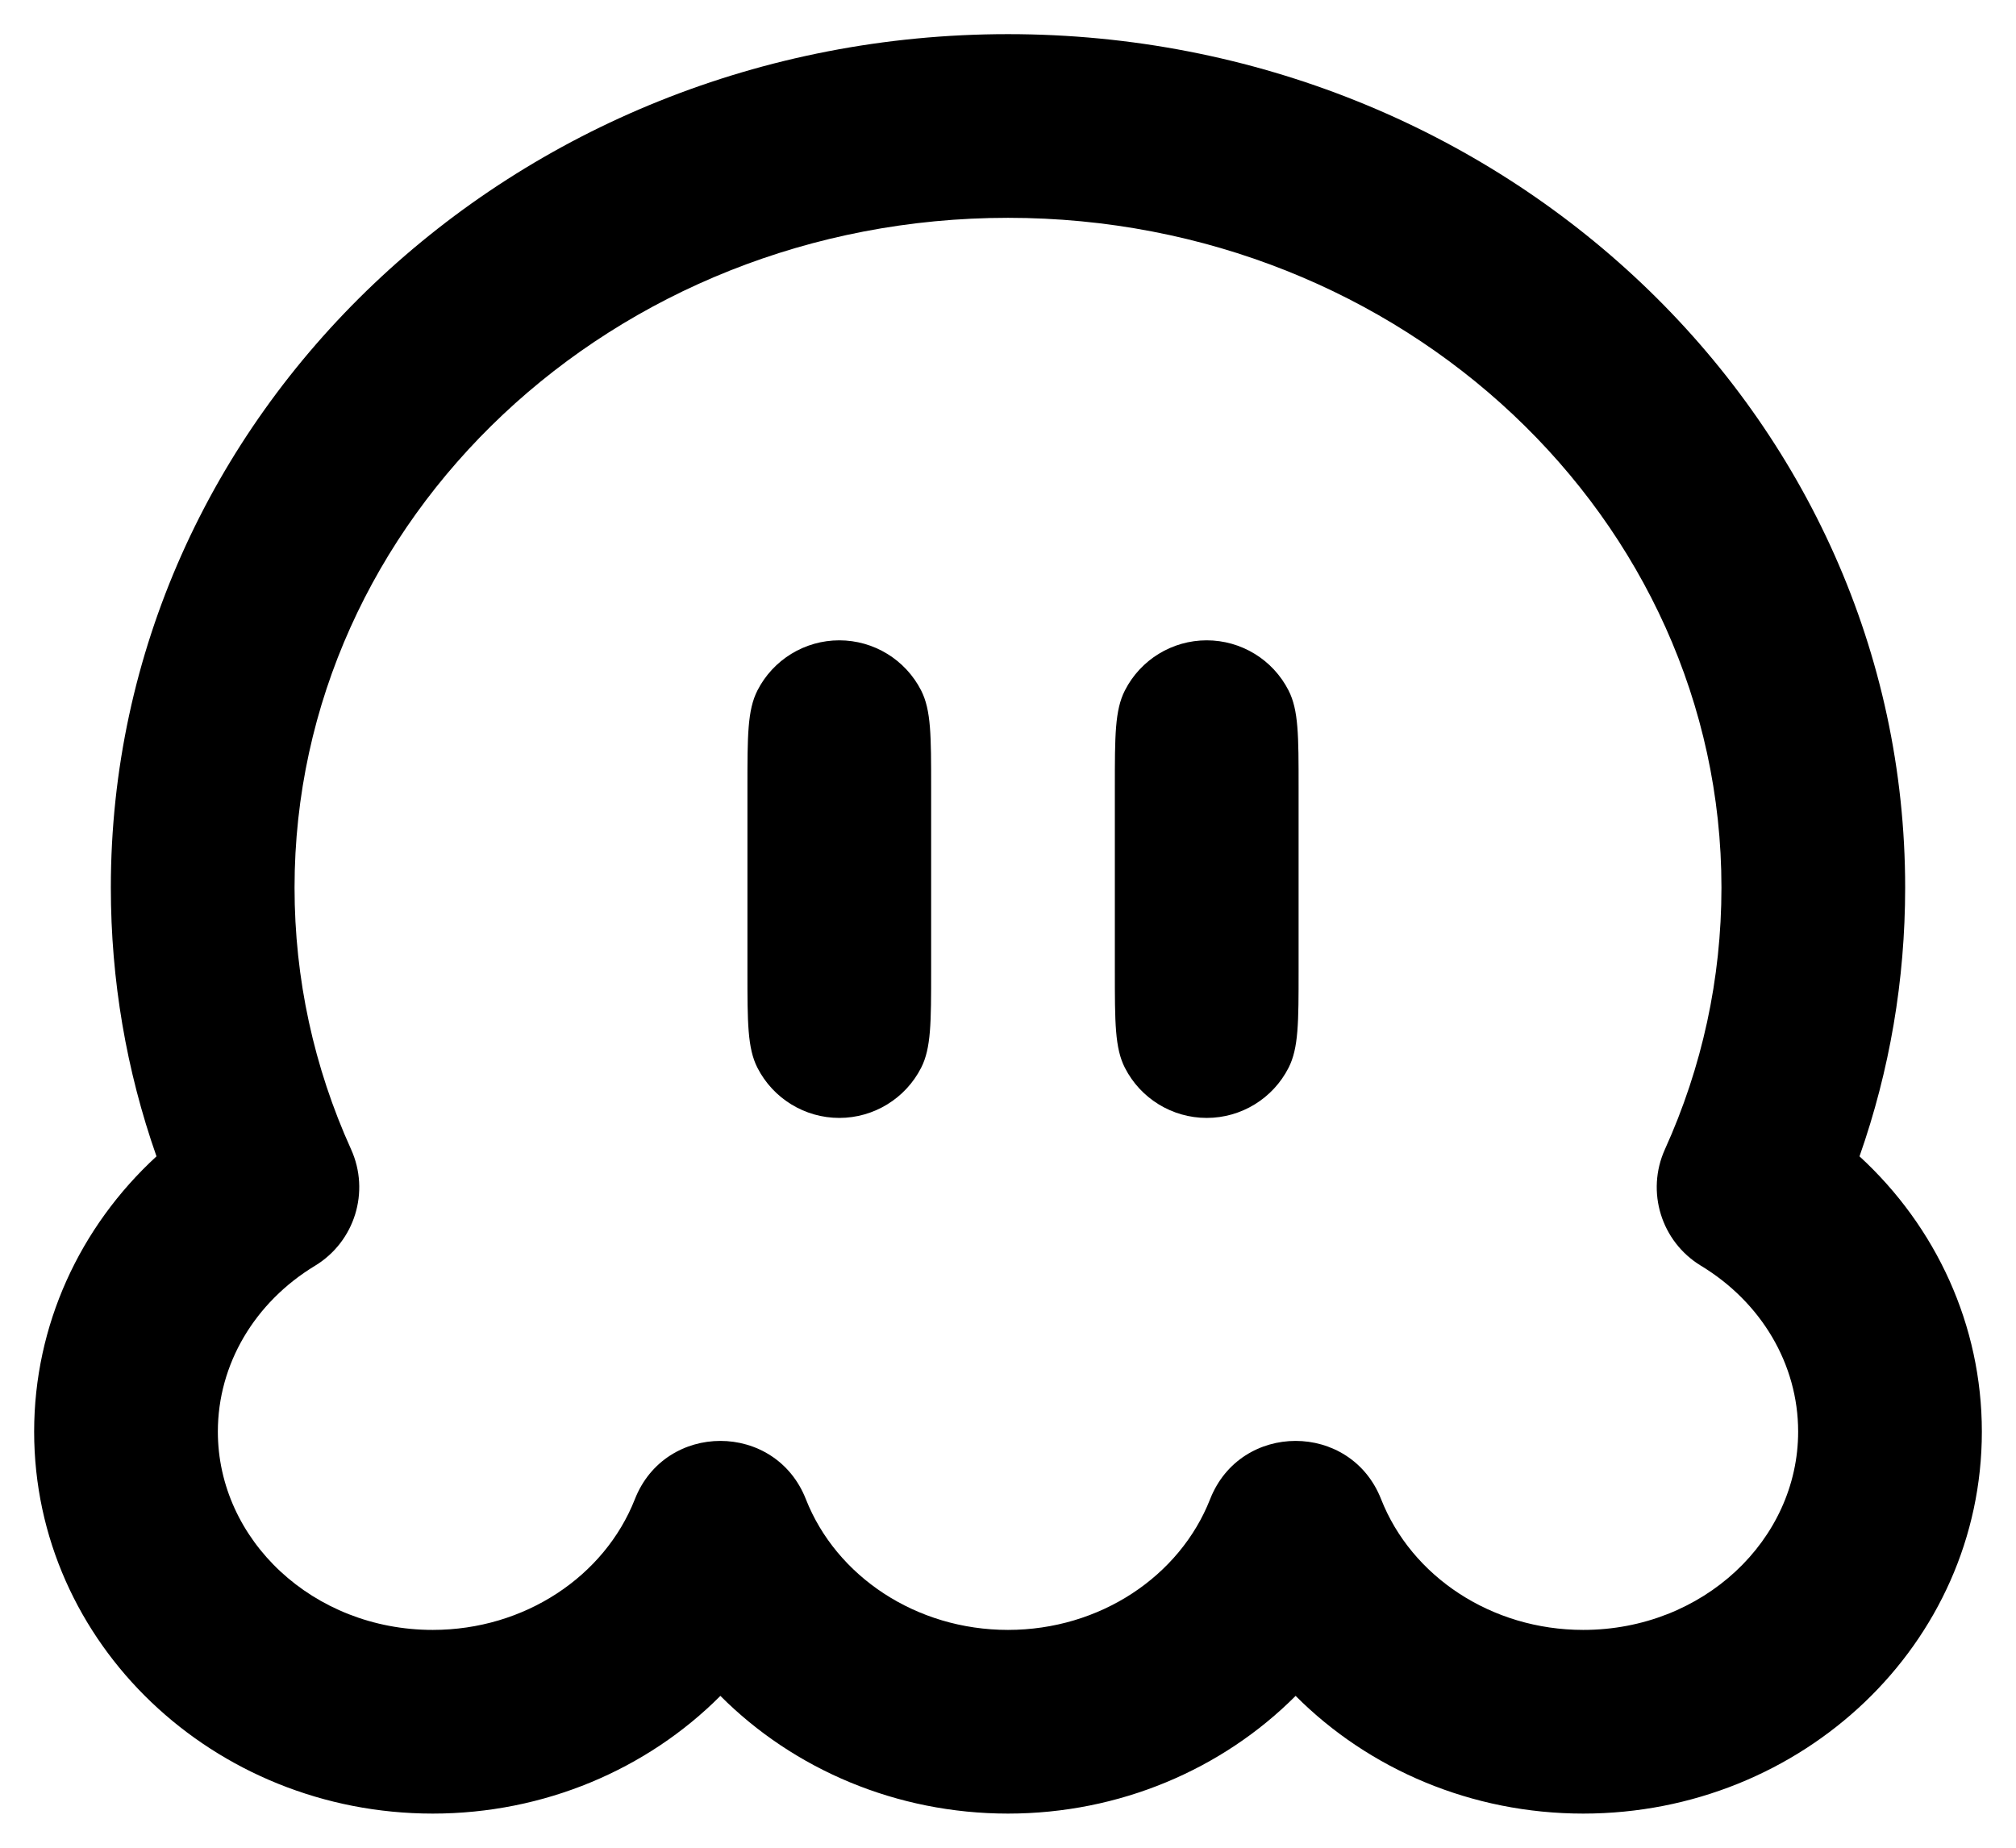
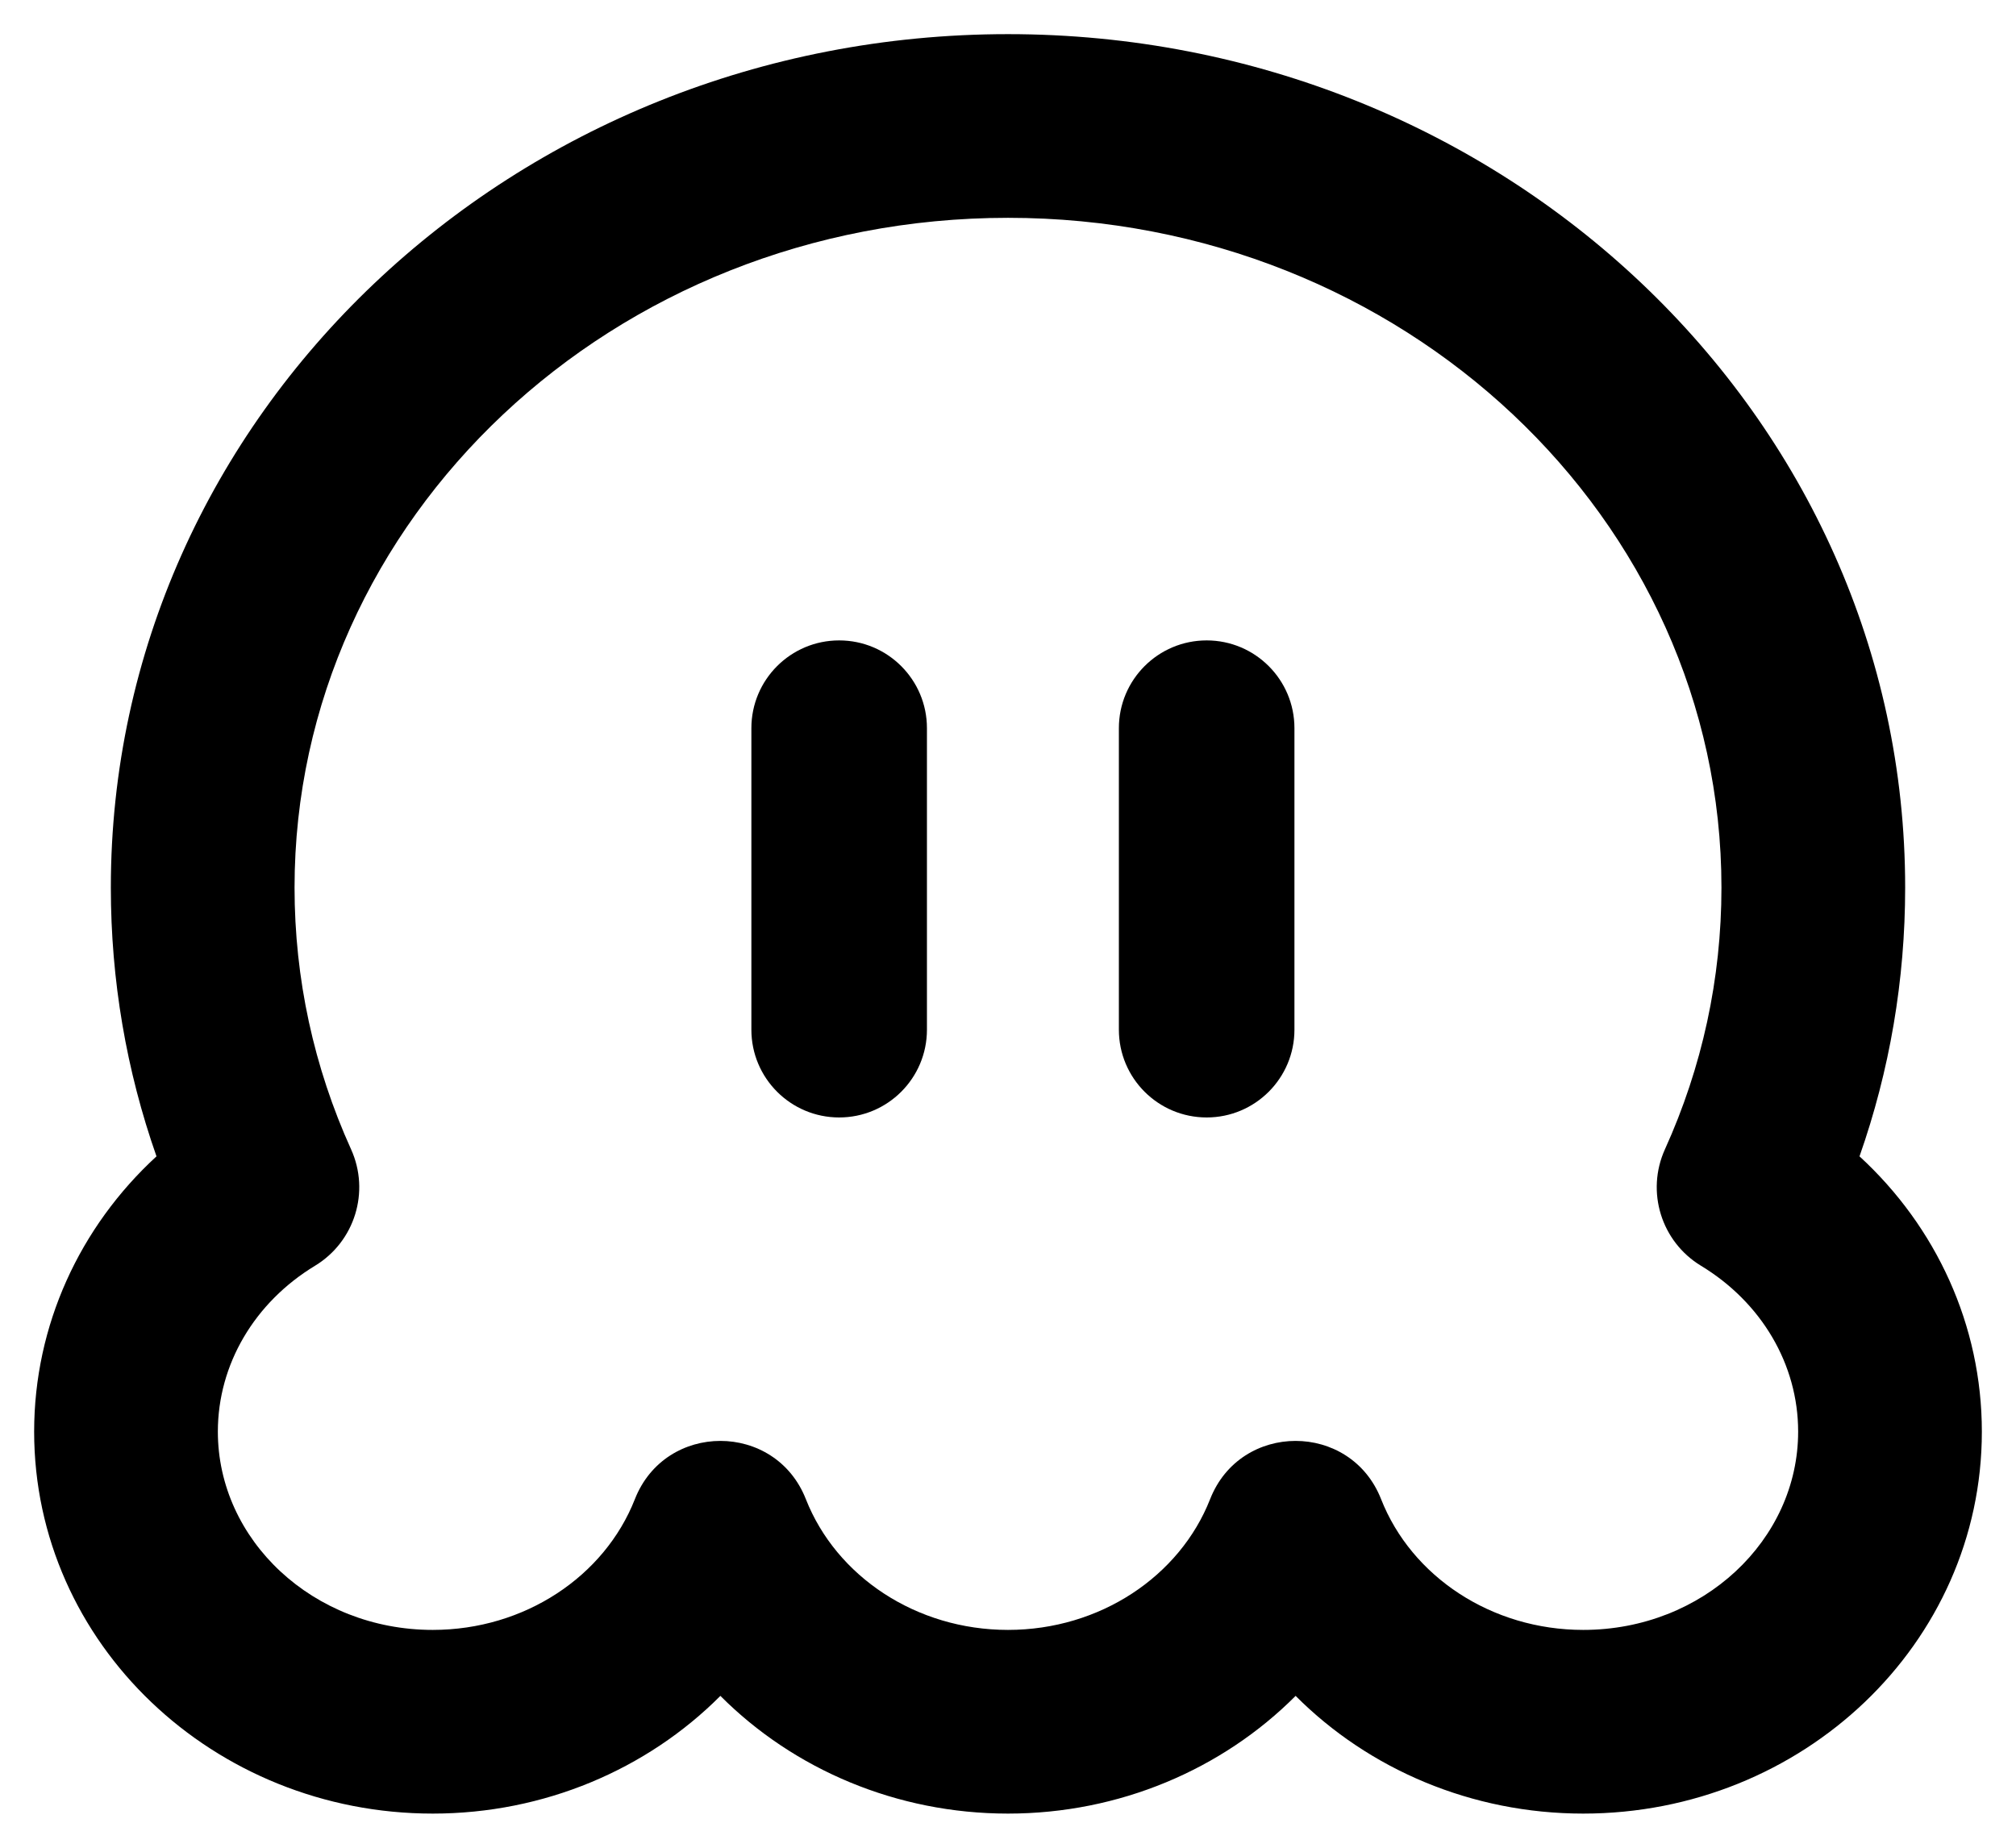
<svg xmlns="http://www.w3.org/2000/svg" width="48px" height="44px" viewBox="0 0 48 44" version="1.1">
  <g id="Page-1" stroke="none" stroke-width="1" fill="none" fill-rule="evenodd">
    <g id="Frame-5" transform="translate(-8, -10)" fill="currentColor">
      <g id="outline" transform="translate(11, 13)">
-         <path d="M42.361,18.136 C42.361,20.338 41.992,22.493 41.274,24.536 C43.102,26.216 44.187,28.561 44.187,31.091 C44.187,36.143 39.911,40.187 34.696,40.187 C32.046,40.187 29.594,39.136 27.848,37.384 C26.101,39.136 23.649,40.187 21,40.187 C18.351,40.187 15.899,39.136 14.152,37.384 C12.406,39.136 9.954,40.187 7.304,40.187 C2.089,40.187 -2.187,36.143 -2.187,31.091 C-2.187,28.561 -1.102,26.216 0.726,24.536 C0.008,22.493 -0.361,20.338 -0.361,18.136 C-0.361,6.884 9.229,-2.187 21,-2.187 C32.771,-2.187 42.361,6.884 42.361,18.136 Z M4.013,18.136 C4.013,20.308 4.474,22.415 5.359,24.369 C5.815,25.377 5.447,26.567 4.501,27.141 C3.059,28.015 2.187,29.491 2.187,31.091 C2.187,33.671 4.452,35.813 7.304,35.813 C9.49,35.813 11.393,34.539 12.116,32.7 C12.843,30.85 15.46,30.85 16.187,32.699 C16.911,34.539 18.814,35.813 21,35.813 C23.186,35.813 25.089,34.539 25.812,32.7 C26.538,30.85 29.156,30.85 29.883,32.699 C30.606,34.539 32.51,35.813 34.696,35.813 C37.548,35.813 39.813,33.671 39.813,31.091 C39.813,29.491 38.941,28.015 37.499,27.141 C36.553,26.567 36.185,25.377 36.641,24.369 C37.526,22.415 37.987,20.308 37.987,18.136 C37.987,9.356 30.408,2.187 21,2.187 C11.592,2.187 4.013,9.356 4.013,18.136 Z" id="Path" fill-rule="nonzero" />
-         <path d="M16.983,12.248 C17.805,12.248 18.558,12.709 18.932,13.442 C19.17,13.91 19.17,14.522 19.17,15.747 L19.17,20.121 C19.17,21.346 19.17,21.959 18.932,22.427 C18.558,23.159 17.805,23.621 16.983,23.621 C16.161,23.621 15.408,23.159 15.034,22.427 C14.796,21.959 14.796,21.346 14.796,20.121 L14.796,15.747 C14.796,14.522 14.796,13.91 15.034,13.442 C15.408,12.709 16.161,12.248 16.983,12.248 Z" id="Rectangle-2" />
-         <path d="M25.731,12.248 C26.554,12.248 27.307,12.709 27.68,13.442 C27.919,13.91 27.919,14.522 27.919,15.747 L27.919,20.121 C27.919,21.346 27.919,21.959 27.68,22.427 C27.307,23.159 26.554,23.621 25.731,23.621 C24.909,23.621 24.156,23.159 23.783,22.427 C23.544,21.959 23.544,21.346 23.544,20.121 L23.544,15.747 C23.544,14.522 23.544,13.91 23.783,13.442 C24.156,12.709 24.909,12.248 25.731,12.248 Z" id="Rectangle-3" />
+         <path id="body" d="M42.361,18.136 C42.361,20.338 41.992,22.493 41.274,24.536 C43.102,26.216 44.187,28.561 44.187,31.091 C44.187,36.143 39.911,40.187 34.696,40.187 C32.046,40.187 29.594,39.136 27.848,37.384 C26.101,39.136 23.649,40.187 21,40.187 C18.351,40.187 15.899,39.136 14.152,37.384 C12.406,39.136 9.954,40.187 7.304,40.187 C2.089,40.187 -2.187,36.143 -2.187,31.091 C-2.187,28.561 -1.102,26.216 0.726,24.536 C0.008,22.493 -0.361,20.338 -0.361,18.136 C-0.361,6.884 9.229,-2.187 21,-2.187 C32.771,-2.187 42.361,6.884 42.361,18.136 Z M4.013,18.136 C4.013,20.308 4.474,22.415 5.359,24.369 C5.815,25.377 5.447,26.567 4.501,27.141 C3.059,28.015 2.187,29.491 2.187,31.091 C2.187,33.671 4.452,35.813 7.304,35.813 C9.49,35.813 11.393,34.539 12.116,32.7 C12.843,30.85 15.46,30.85 16.187,32.699 C16.911,34.539 18.814,35.813 21,35.813 C23.186,35.813 25.089,34.539 25.812,32.7 C26.538,30.85 29.156,30.85 29.883,32.699 C30.606,34.539 32.51,35.813 34.696,35.813 C37.548,35.813 39.813,33.671 39.813,31.091 C39.813,29.491 38.941,28.015 37.499,27.141 C36.553,26.567 36.185,25.377 36.641,24.369 C37.526,22.415 37.987,20.308 37.987,18.136 C37.987,9.356 30.408,2.187 21,2.187 C11.592,2.187 4.013,9.356 4.013,18.136 Z" fill-rule="nonzero" />
+         <g id="eyes">
+           <animateTransform attributeName="transform" type="translate" values="0 0; 0 0; 1.8 0; 1.8 0; 0 0; 0 0; -1.8 0; -1.8 0; 0 0; 0 0" keyTimes="0; 0.22; 0.24; 0.26; 0.28; 0.72; 0.74; 0.76; 0.78; 1" dur="14.4s" repeatCount="indefinite" />
+           <g id="eye-left" transform="translate(16.98, 17.93)">
+             <g>
+               <rect x="-2.09" y="-5.68" width="4.18" height="11.36" rx="2.09" />
+               <animateTransform attributeName="transform" type="scale" values="1 1; 1 1; 1 0.06; 1 0.06; 1 1" keyTimes="0; 0.88; 0.92; 0.94; 0.98" dur="3.6s" repeatCount="indefinite" />
+             </g>
+           </g>
+           <g id="eye-right" transform="translate(25.73, 17.93)">
+             <g>
+               <rect x="-2.09" y="-5.68" width="4.18" height="11.36" rx="2.09" />
+               <animateTransform attributeName="transform" type="scale" values="1 1; 1 1; 1 0.06; 1 0.06; 1 1" keyTimes="0; 0.88; 0.92; 0.94; 0.98" dur="3.6s" repeatCount="indefinite" begin="0.18s" />
+             </g>
+           </g>
+         </g>
      </g>
    </g>
  </g>
</svg>
